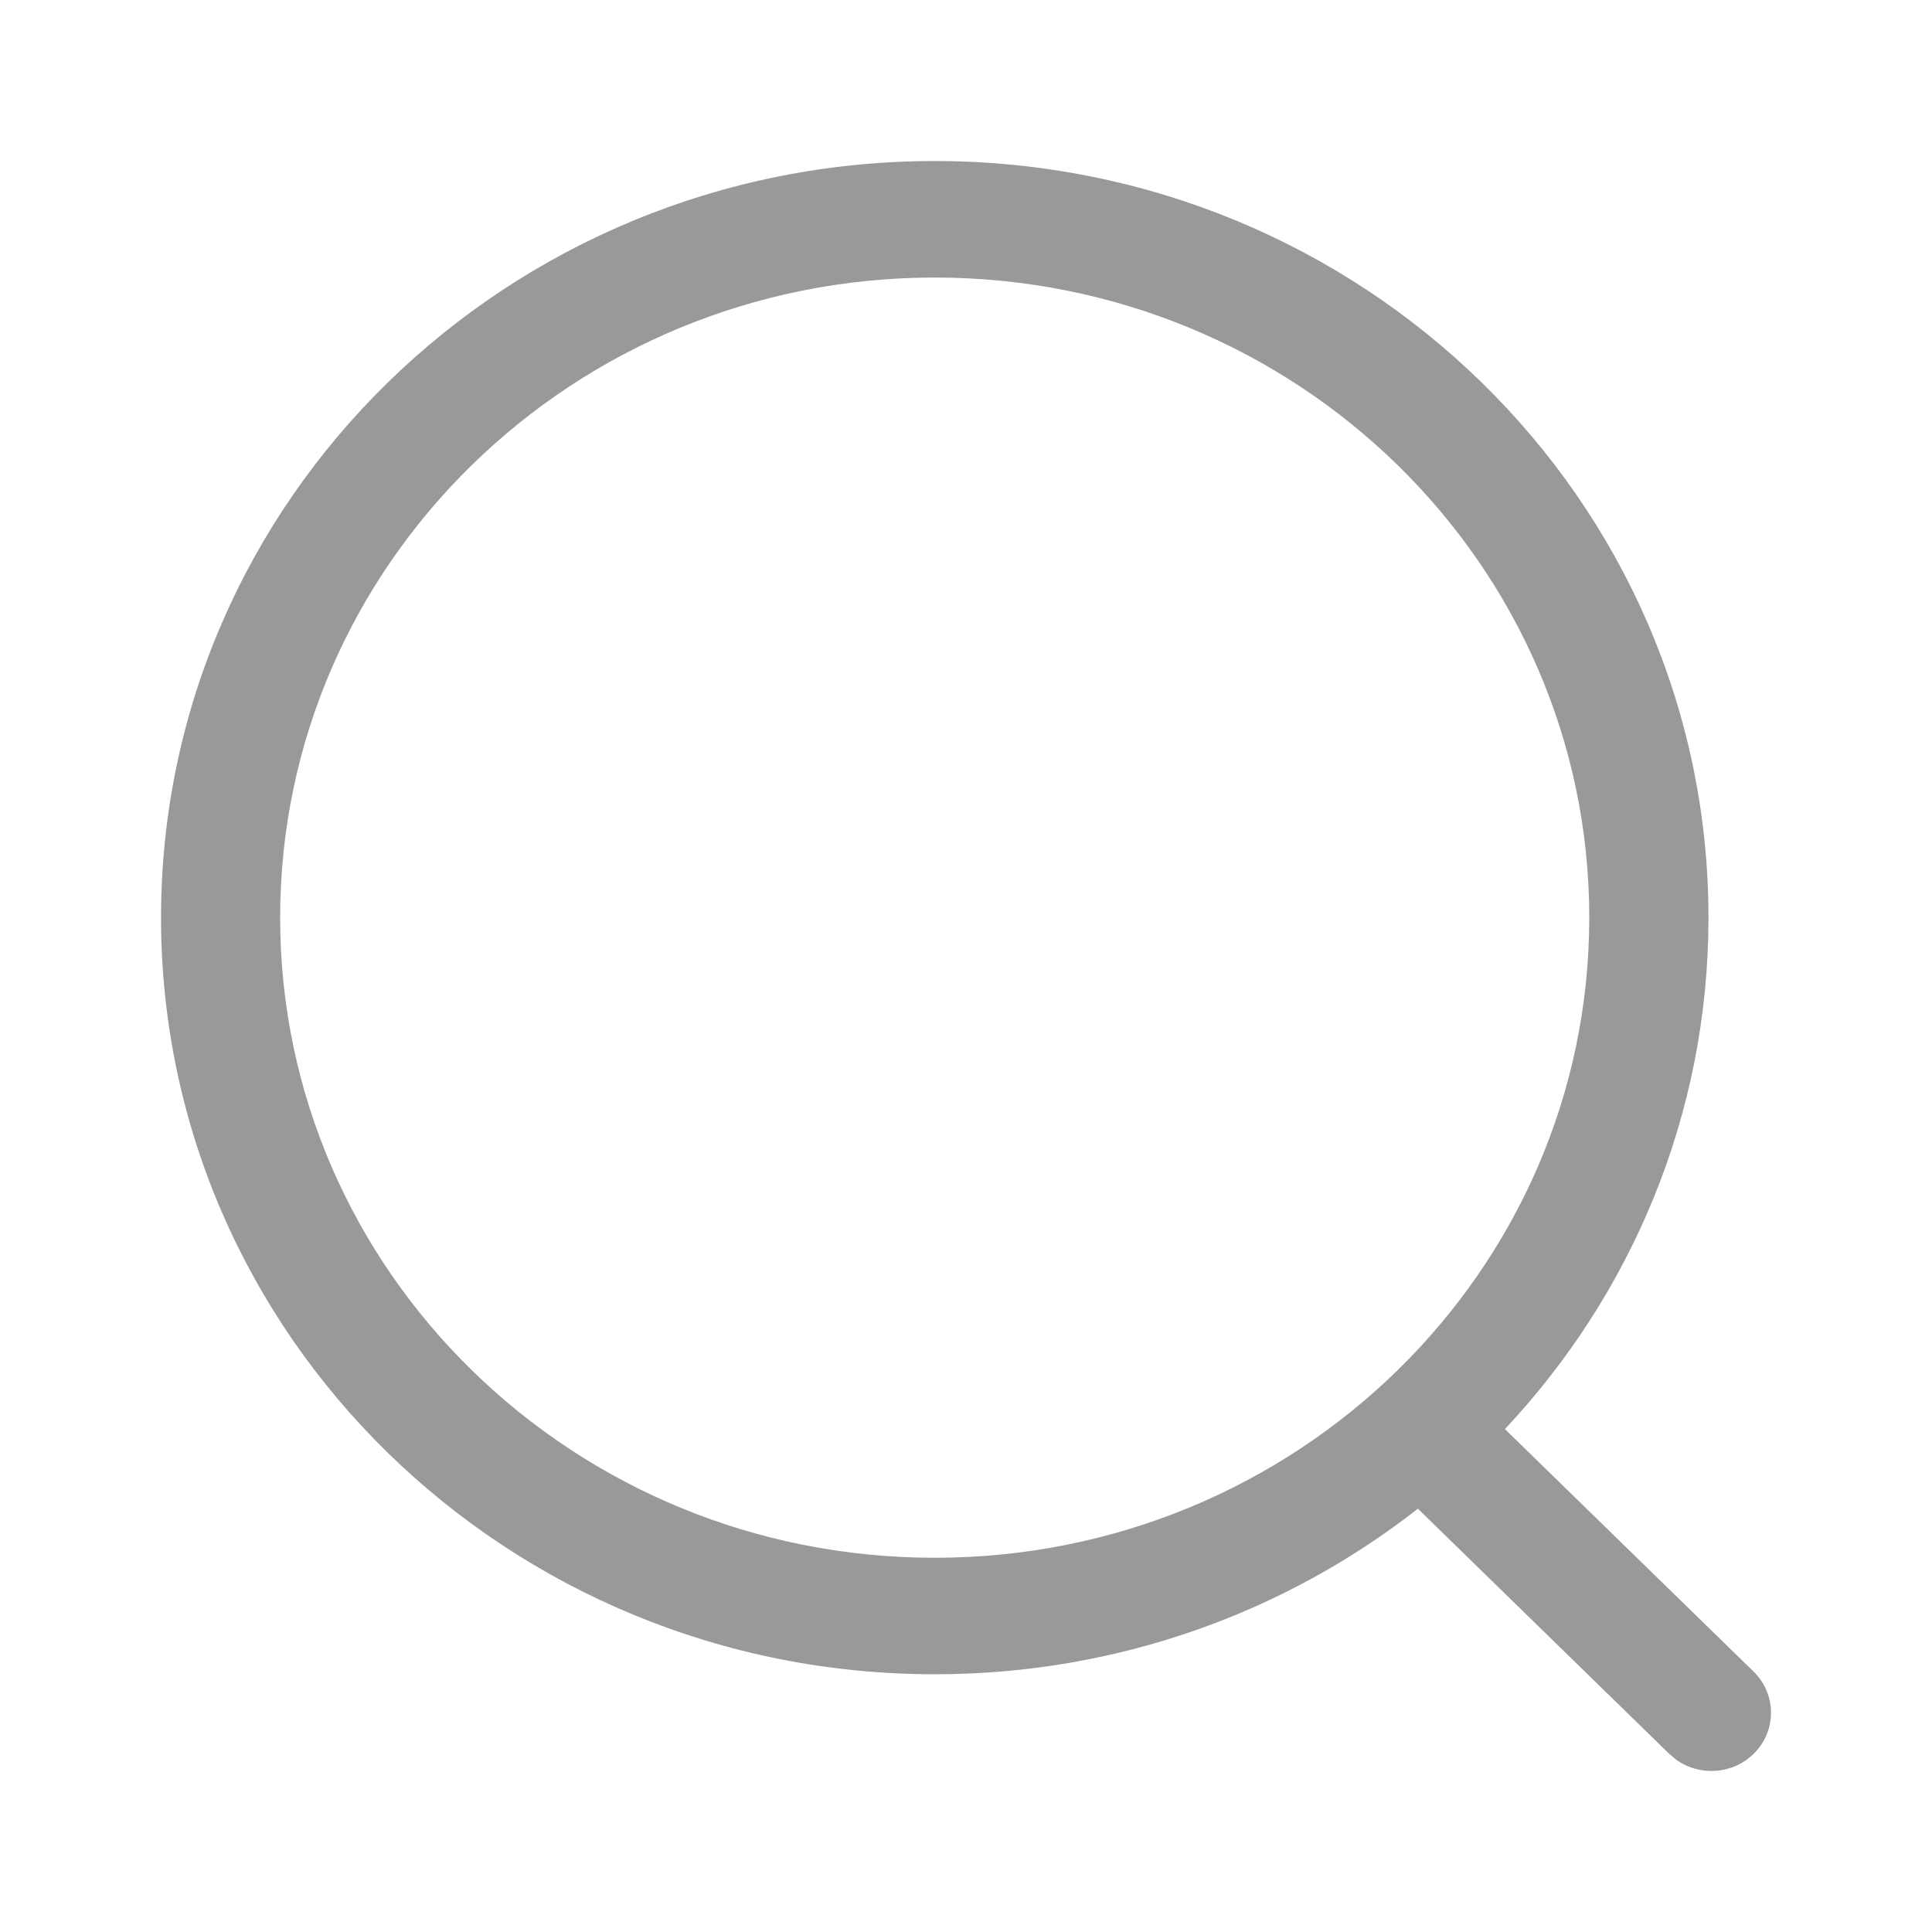
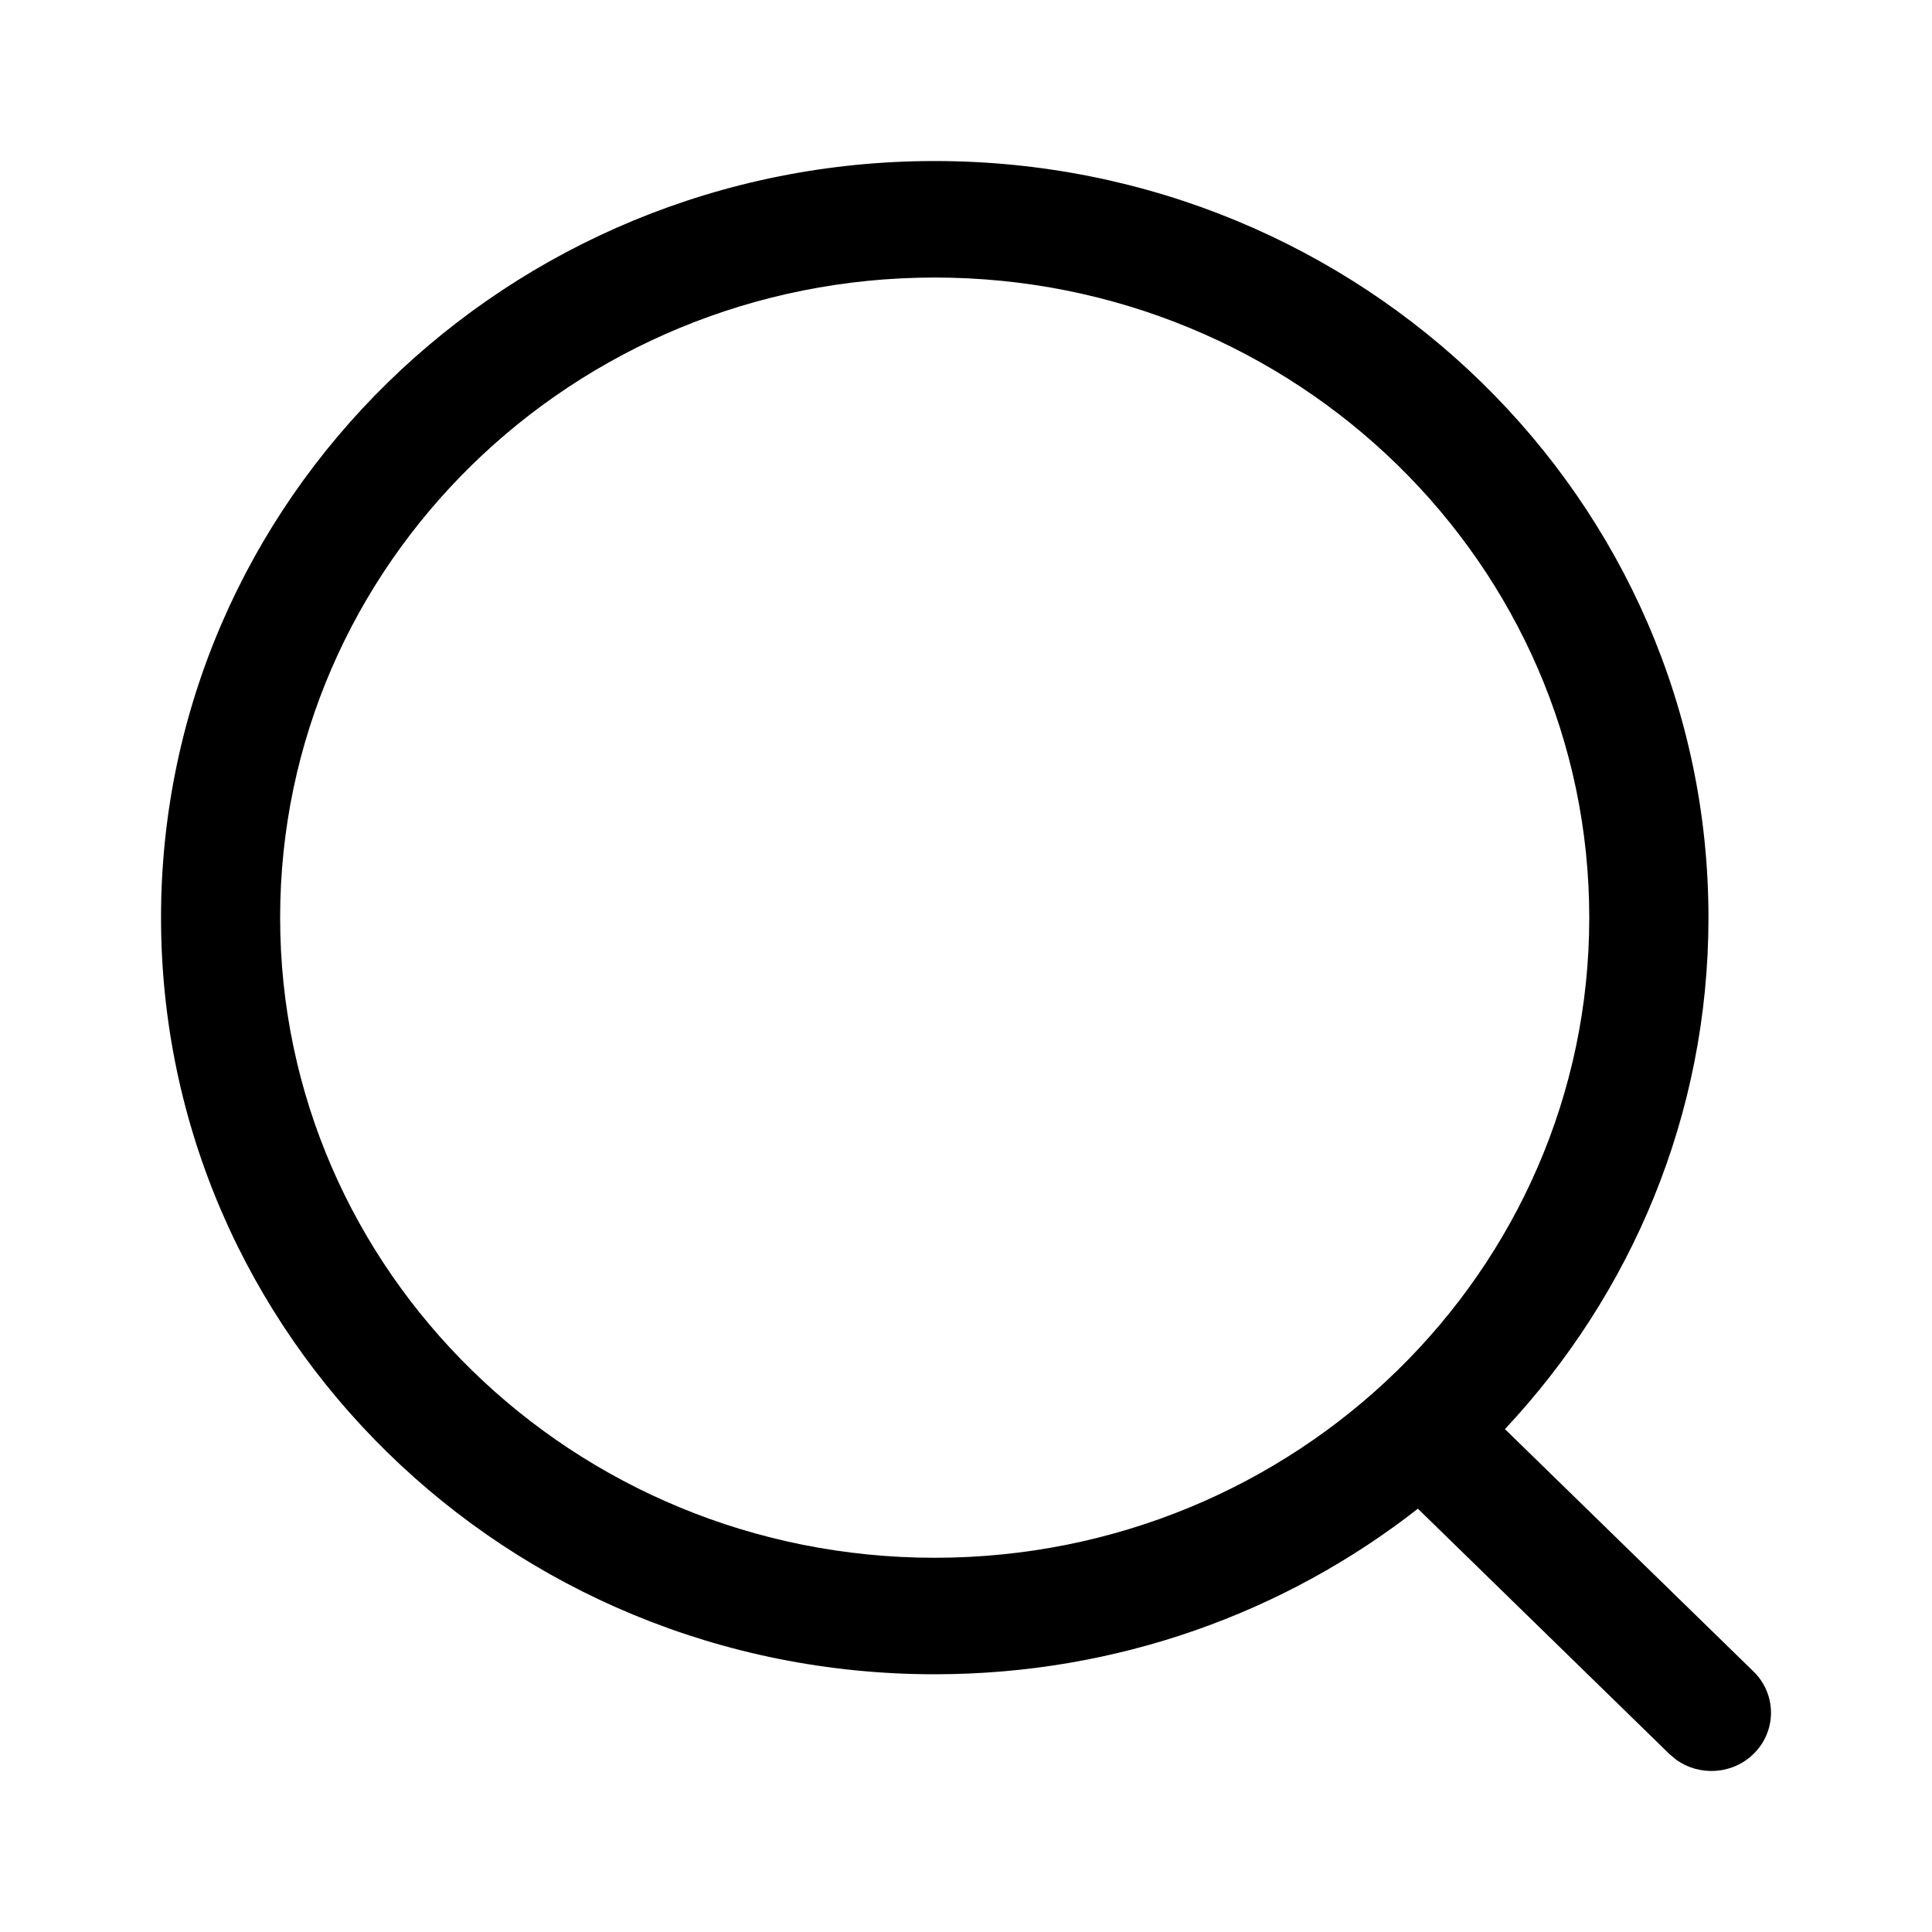
<svg xmlns="http://www.w3.org/2000/svg" width="20" height="20" viewBox="0 0 20 20" fill="none">
-   <path fill-rule="evenodd" clip-rule="evenodd" d="M9.676 1.667C5.253 1.667 1.667 5.174 1.667 9.499C1.667 13.825 5.253 17.332 9.676 17.332C11.568 17.332 13.307 16.691 14.678 15.618L17.281 18.157L17.35 18.215C17.592 18.39 17.934 18.371 18.153 18.156C18.394 17.92 18.393 17.538 18.152 17.303L15.579 14.794C16.887 13.399 17.686 11.541 17.686 9.499C17.686 5.174 14.1 1.667 9.676 1.667ZM9.676 2.873C13.418 2.873 16.452 5.84 16.452 9.499C16.452 13.159 13.418 16.126 9.676 16.126C5.934 16.126 2.9 13.159 2.9 9.499C2.9 5.84 5.934 2.873 9.676 2.873Z" fill="#999999" />
+   <path style="fill:currentColor;" fill-rule="evenodd" clip-rule="evenodd" d="M9.676 1.667C5.253 1.667 1.667 5.174 1.667 9.499C1.667 13.825 5.253 17.332 9.676 17.332C11.568 17.332 13.307 16.691 14.678 15.618L17.281 18.157L17.35 18.215C17.592 18.39 17.934 18.371 18.153 18.156C18.394 17.92 18.393 17.538 18.152 17.303L15.579 14.794C16.887 13.399 17.686 11.541 17.686 9.499C17.686 5.174 14.1 1.667 9.676 1.667ZM9.676 2.873C13.418 2.873 16.452 5.84 16.452 9.499C16.452 13.159 13.418 16.126 9.676 16.126C5.934 16.126 2.9 13.159 2.9 9.499C2.9 5.84 5.934 2.873 9.676 2.873Z" fill="#999999" />
</svg>
